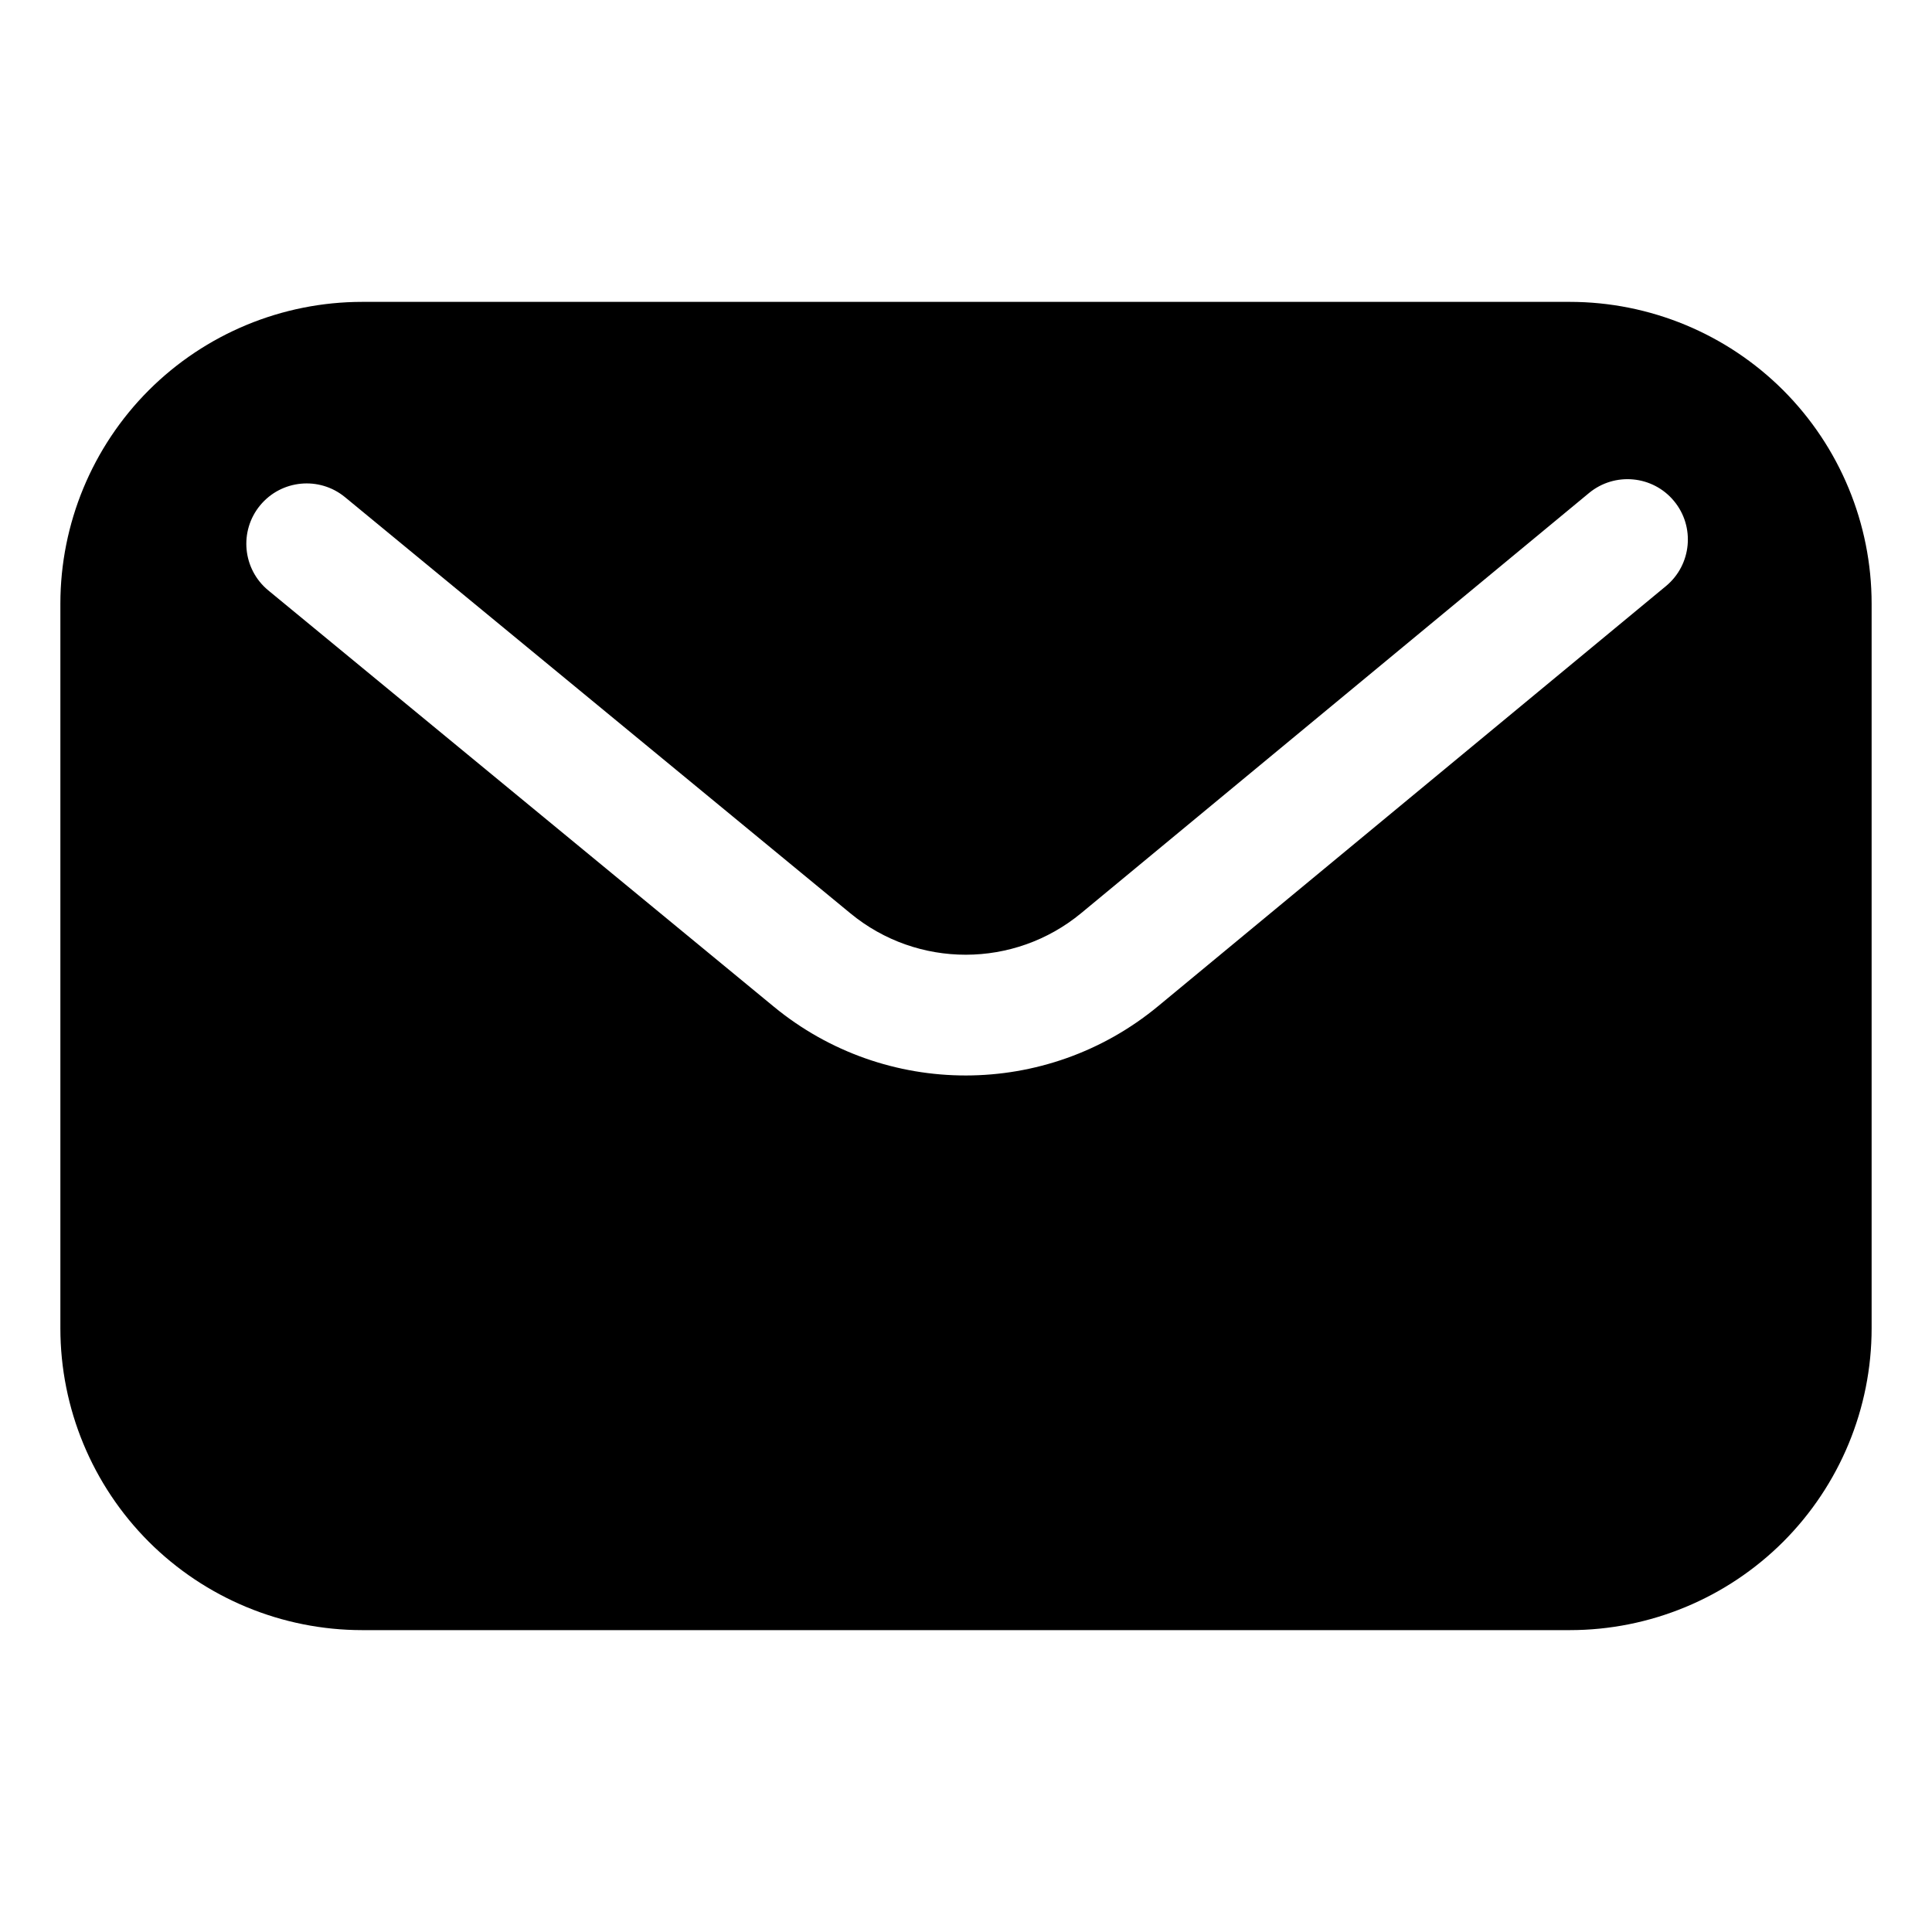
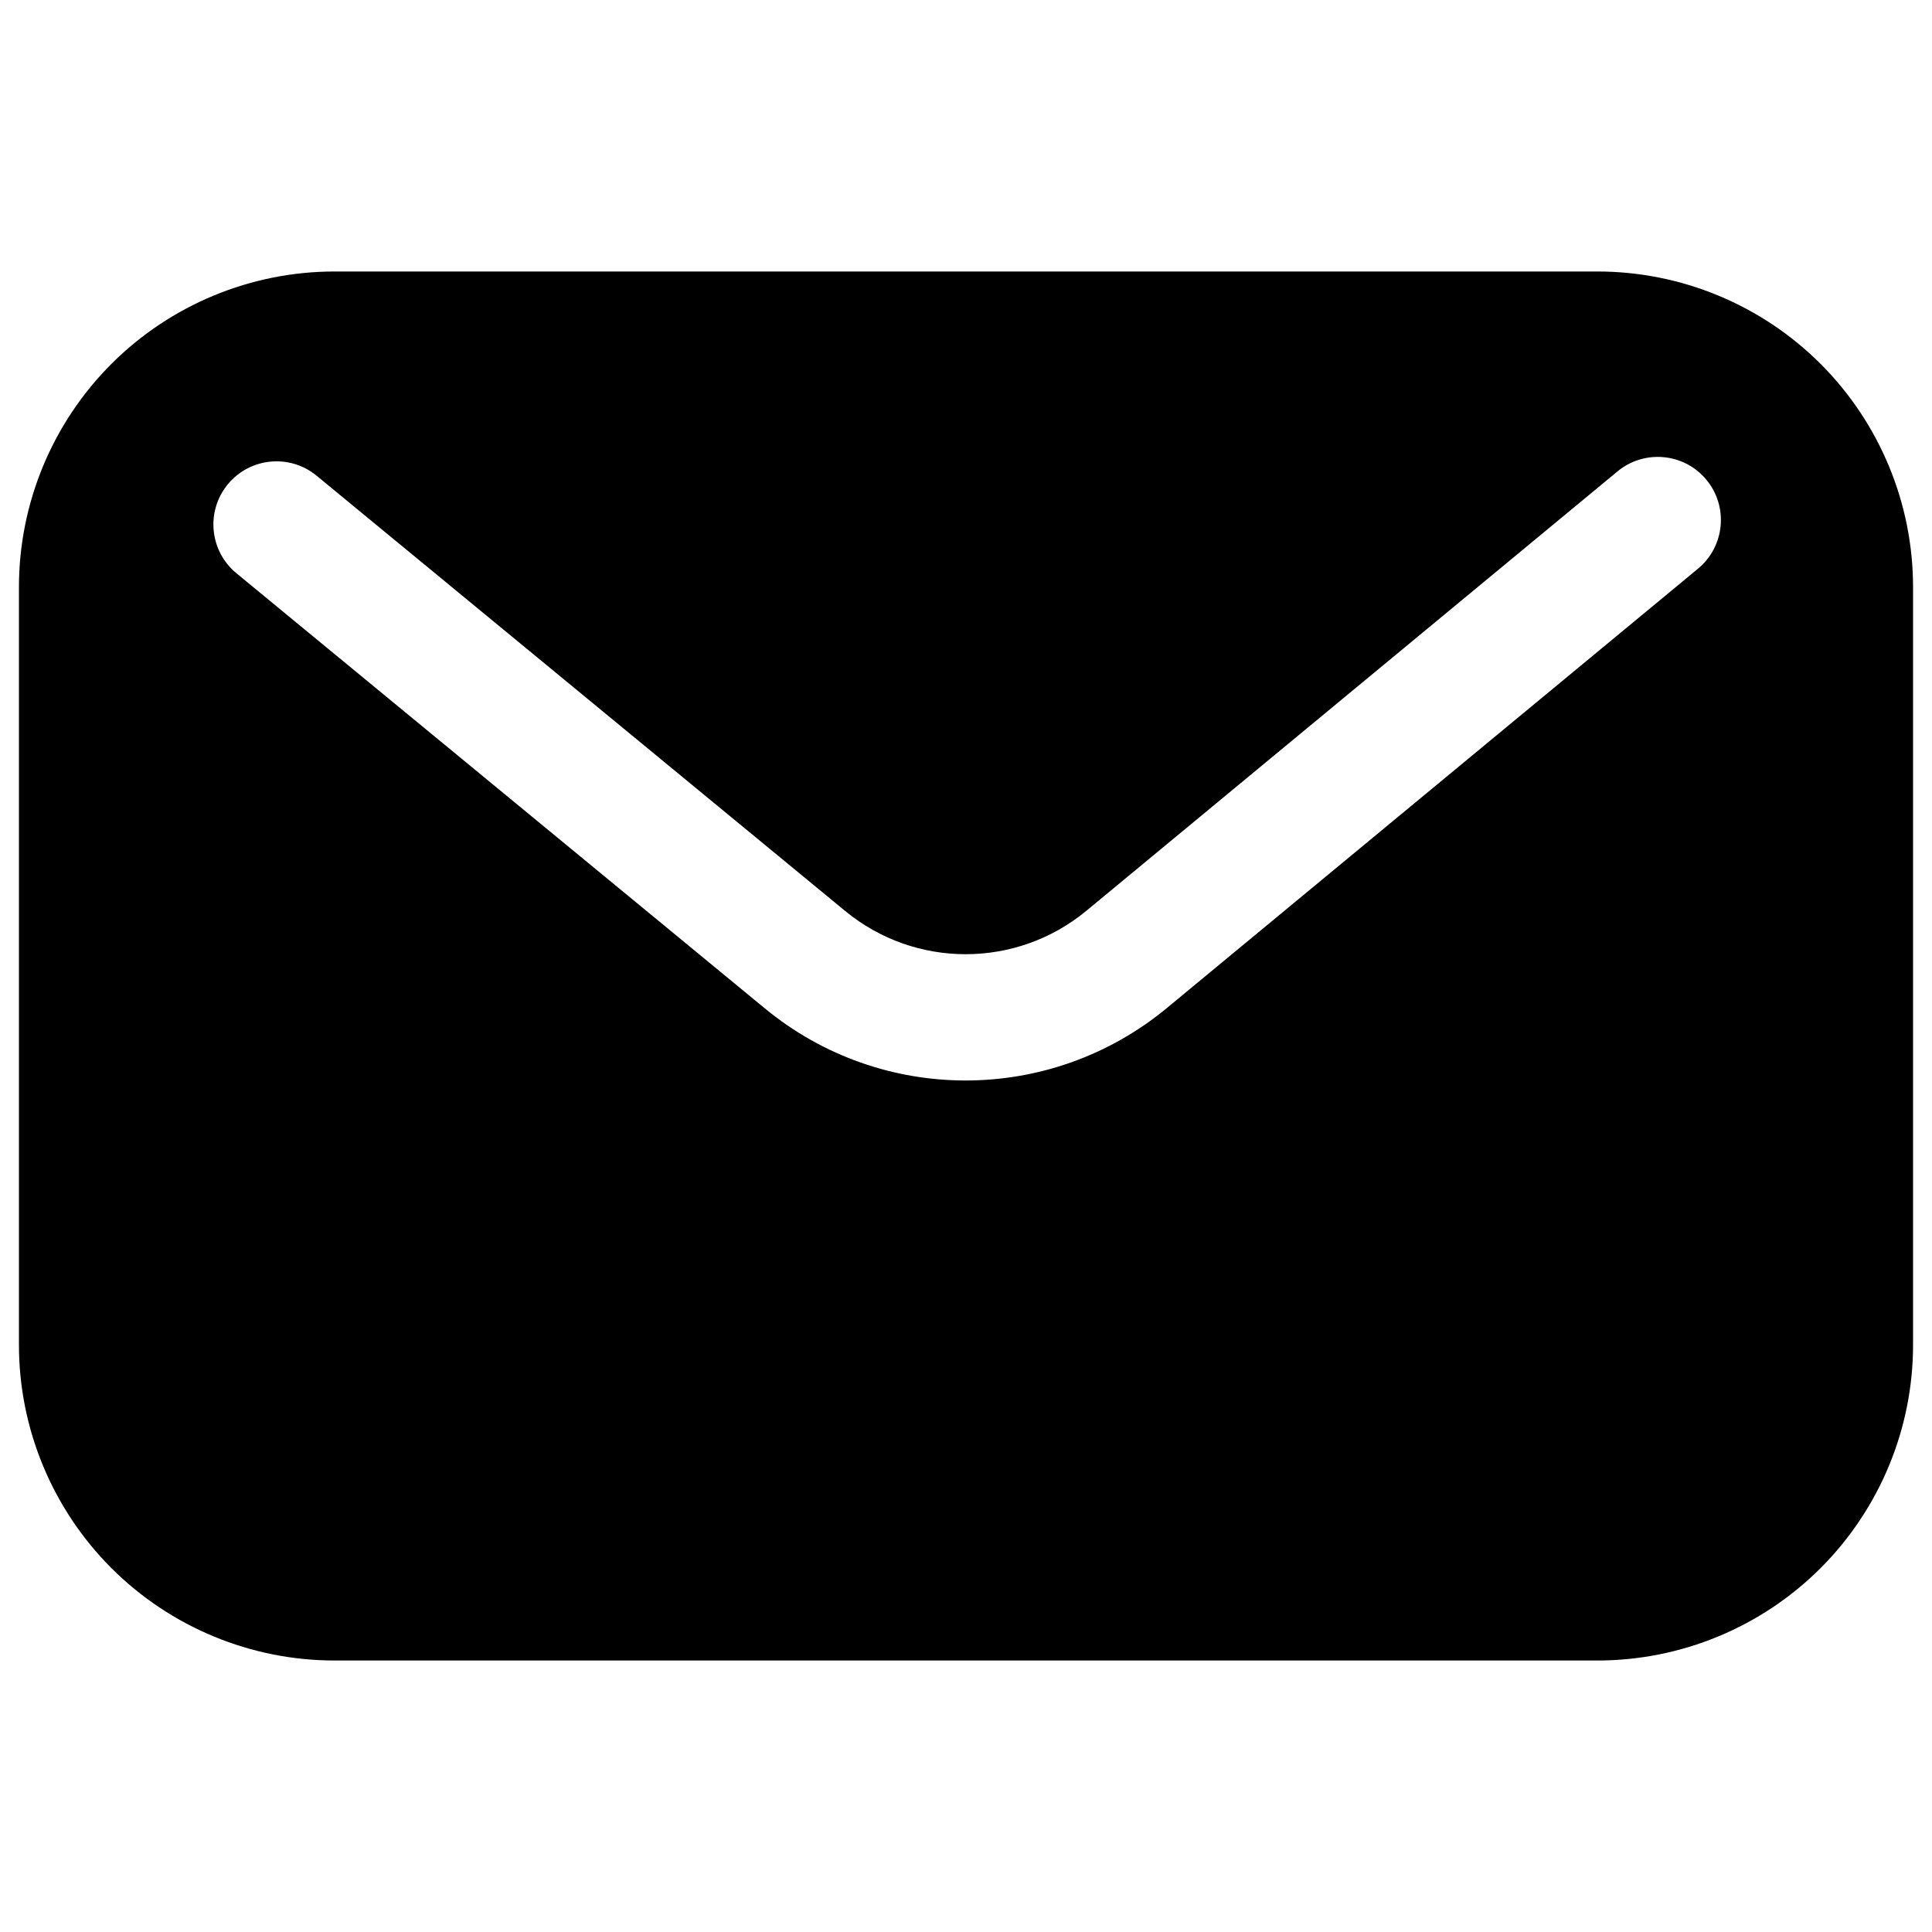
- <svg xmlns="http://www.w3.org/2000/svg" fill="#000000" width="800px" height="800px" viewBox="0 0 32 32" style="fill-rule:evenodd;clip-rule:evenodd;stroke-linejoin:round;stroke-miterlimit:2;" version="1.1" xml:space="preserve">
+ <svg xmlns="http://www.w3.org/2000/svg" fill="#000000" width="800px" height="800px" viewBox="0.7 0.7 30.6 30.6" style="fill-rule:evenodd;clip-rule:evenodd;stroke-linejoin:round;stroke-miterlimit:2;" version="1.1" xml:space="preserve">
  <path d="M31,10c0,-1.326 -0.527,-2.598 -1.464,-3.536c-0.938,-0.937 -2.21,-1.464 -3.536,-1.464c-5.322,0 -14.678,0 -20,0c-1.326,-0 -2.598,0.527 -3.536,1.464c-0.937,0.938 -1.464,2.21 -1.464,3.536c0,3.486 0,8.514 0,12c-0,1.326 0.527,2.598 1.464,3.536c0.938,0.937 2.21,1.464 3.536,1.464c5.322,-0 14.678,-0 20,-0c1.326,0 2.598,-0.527 3.536,-1.464c0.937,-0.938 1.464,-2.21 1.464,-3.536c0,-3.486 0,-8.514 0,-12Zm-26.556,-0.221c-0,-0 5.145,4.237 8.372,6.894c1.849,1.523 4.519,1.52 6.365,-0.007c3.237,-2.677 8.413,-6.959 8.413,-6.959c0.425,-0.352 0.485,-0.983 0.133,-1.408c-0.351,-0.425 -0.982,-0.485 -1.408,-0.133c0,-0 -5.176,4.281 -8.412,6.959c-1.108,0.916 -2.71,0.918 -3.82,0.004c0,0 -8.372,-6.894 -8.372,-6.894c-0.426,-0.351 -1.056,-0.29 -1.407,0.136c-0.351,0.426 -0.29,1.057 0.136,1.408Z" />
  <g id="Icon" />
</svg>
